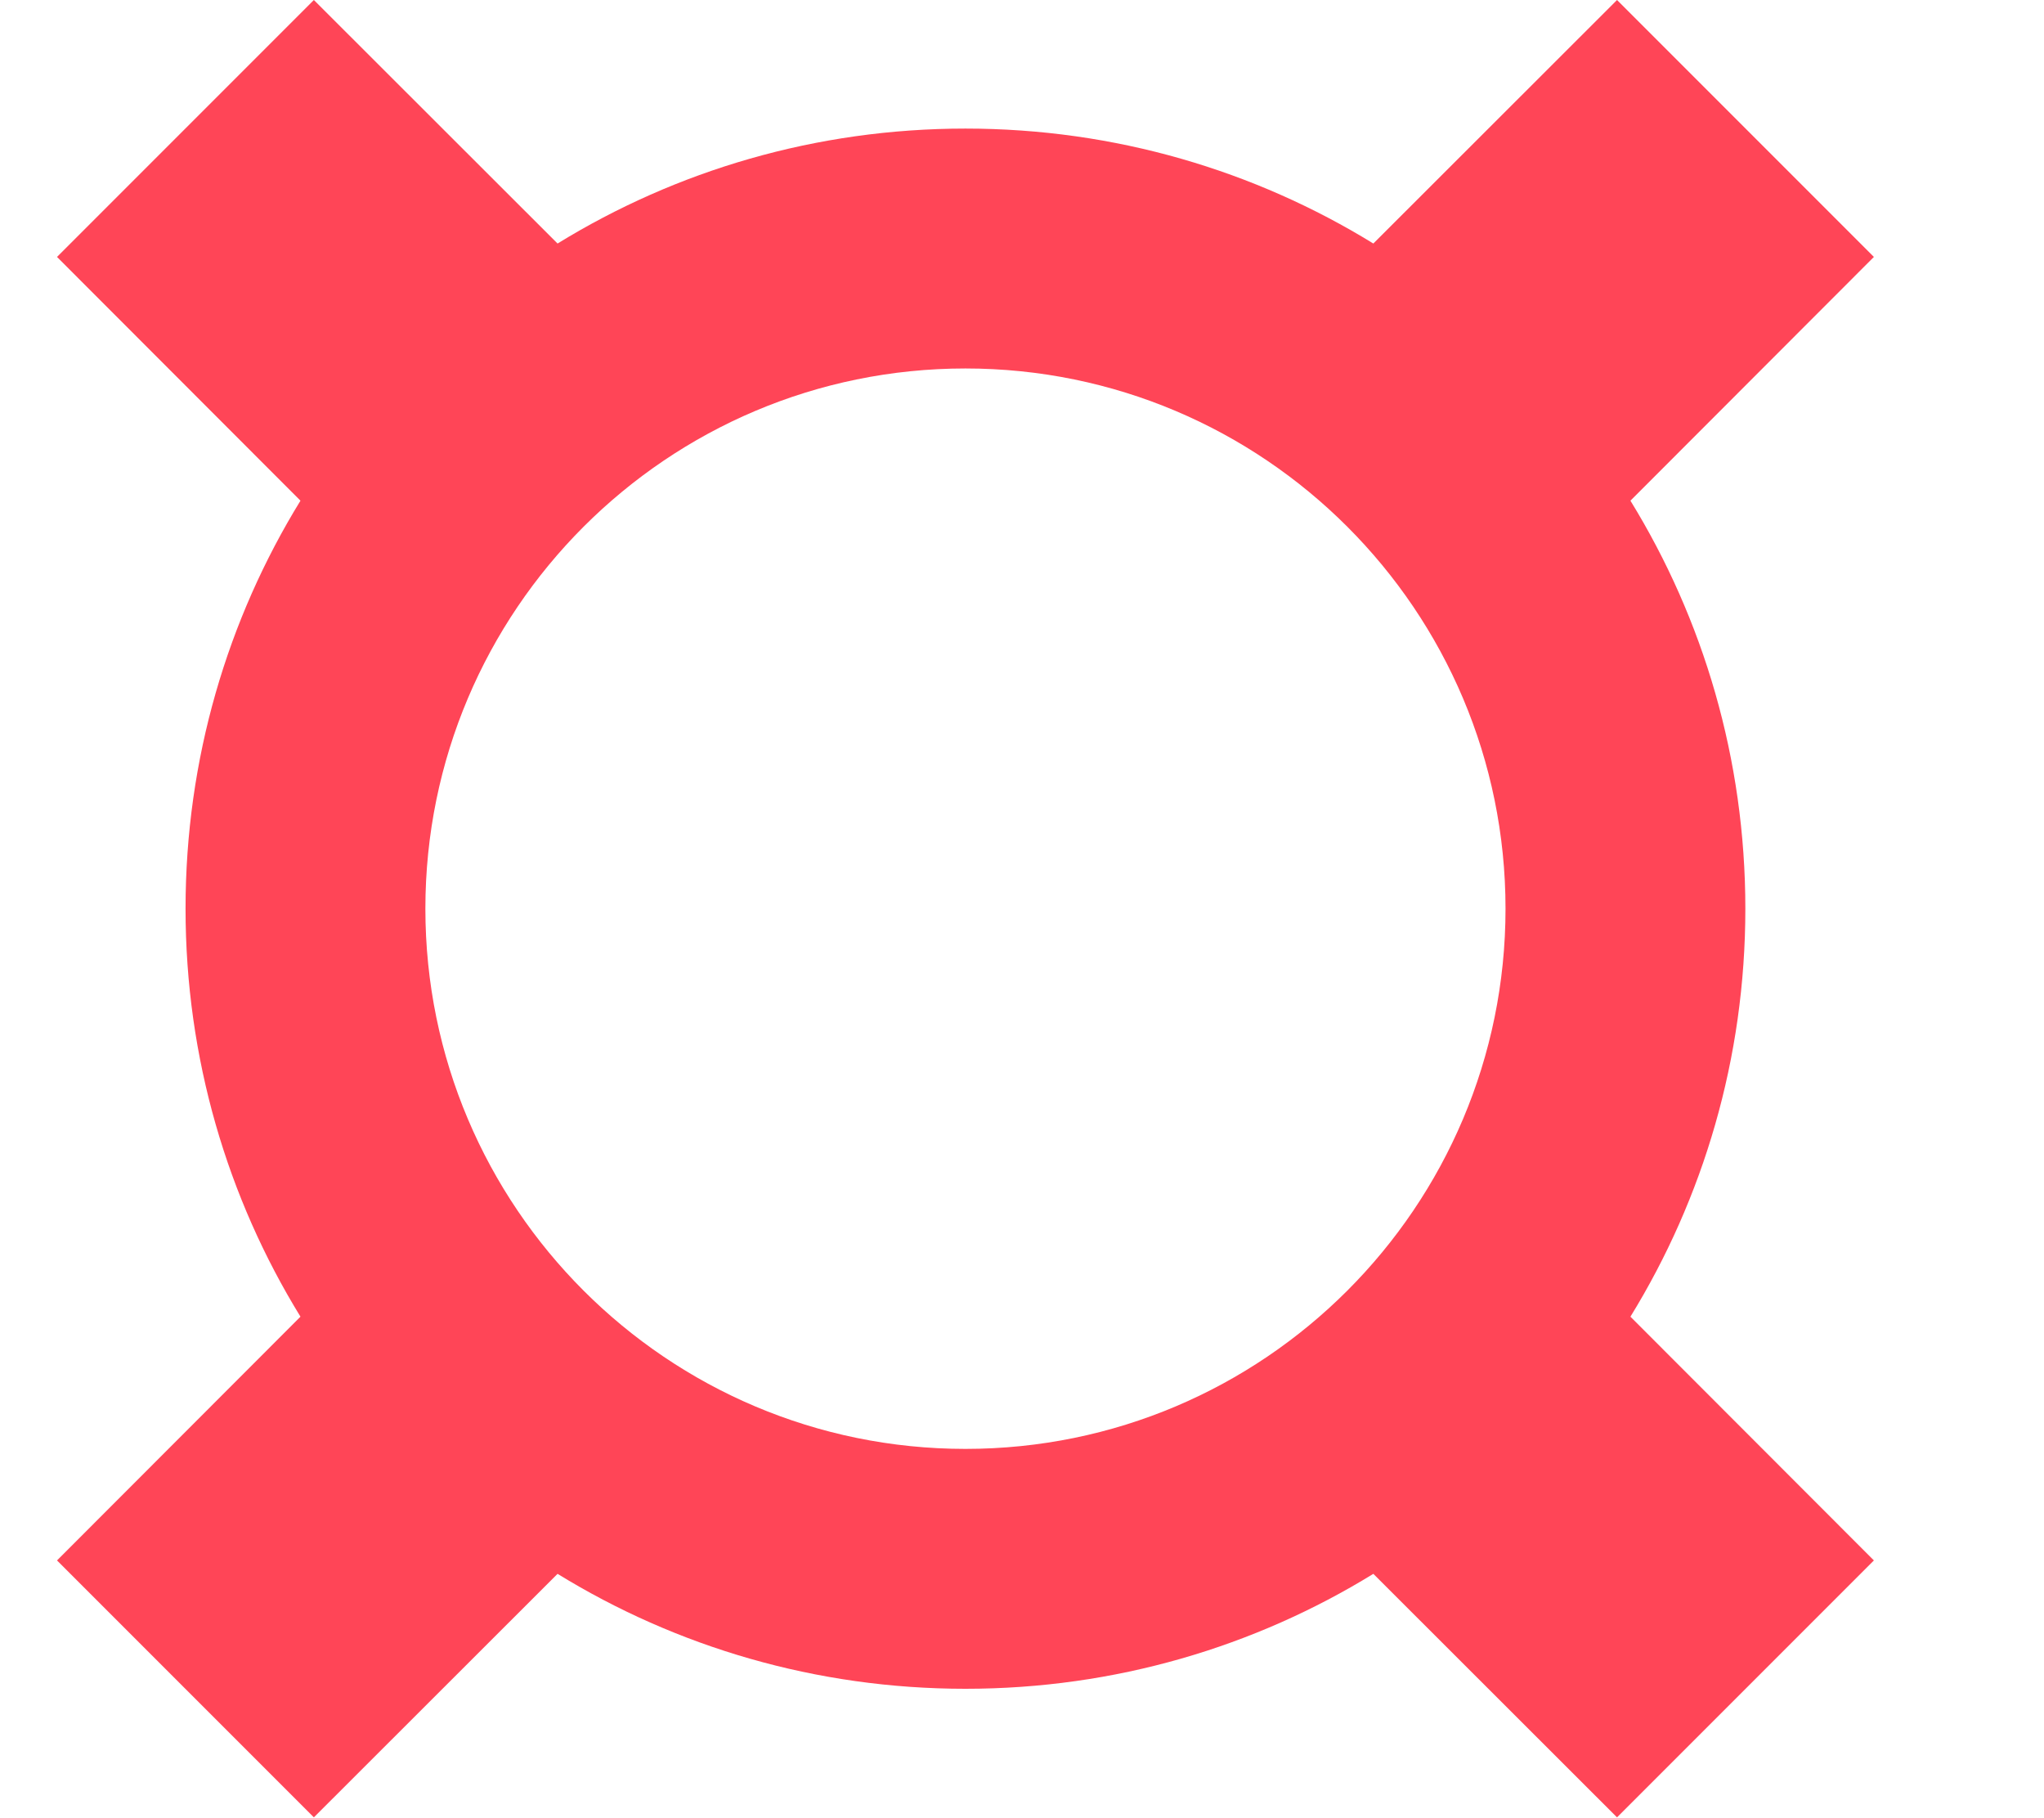
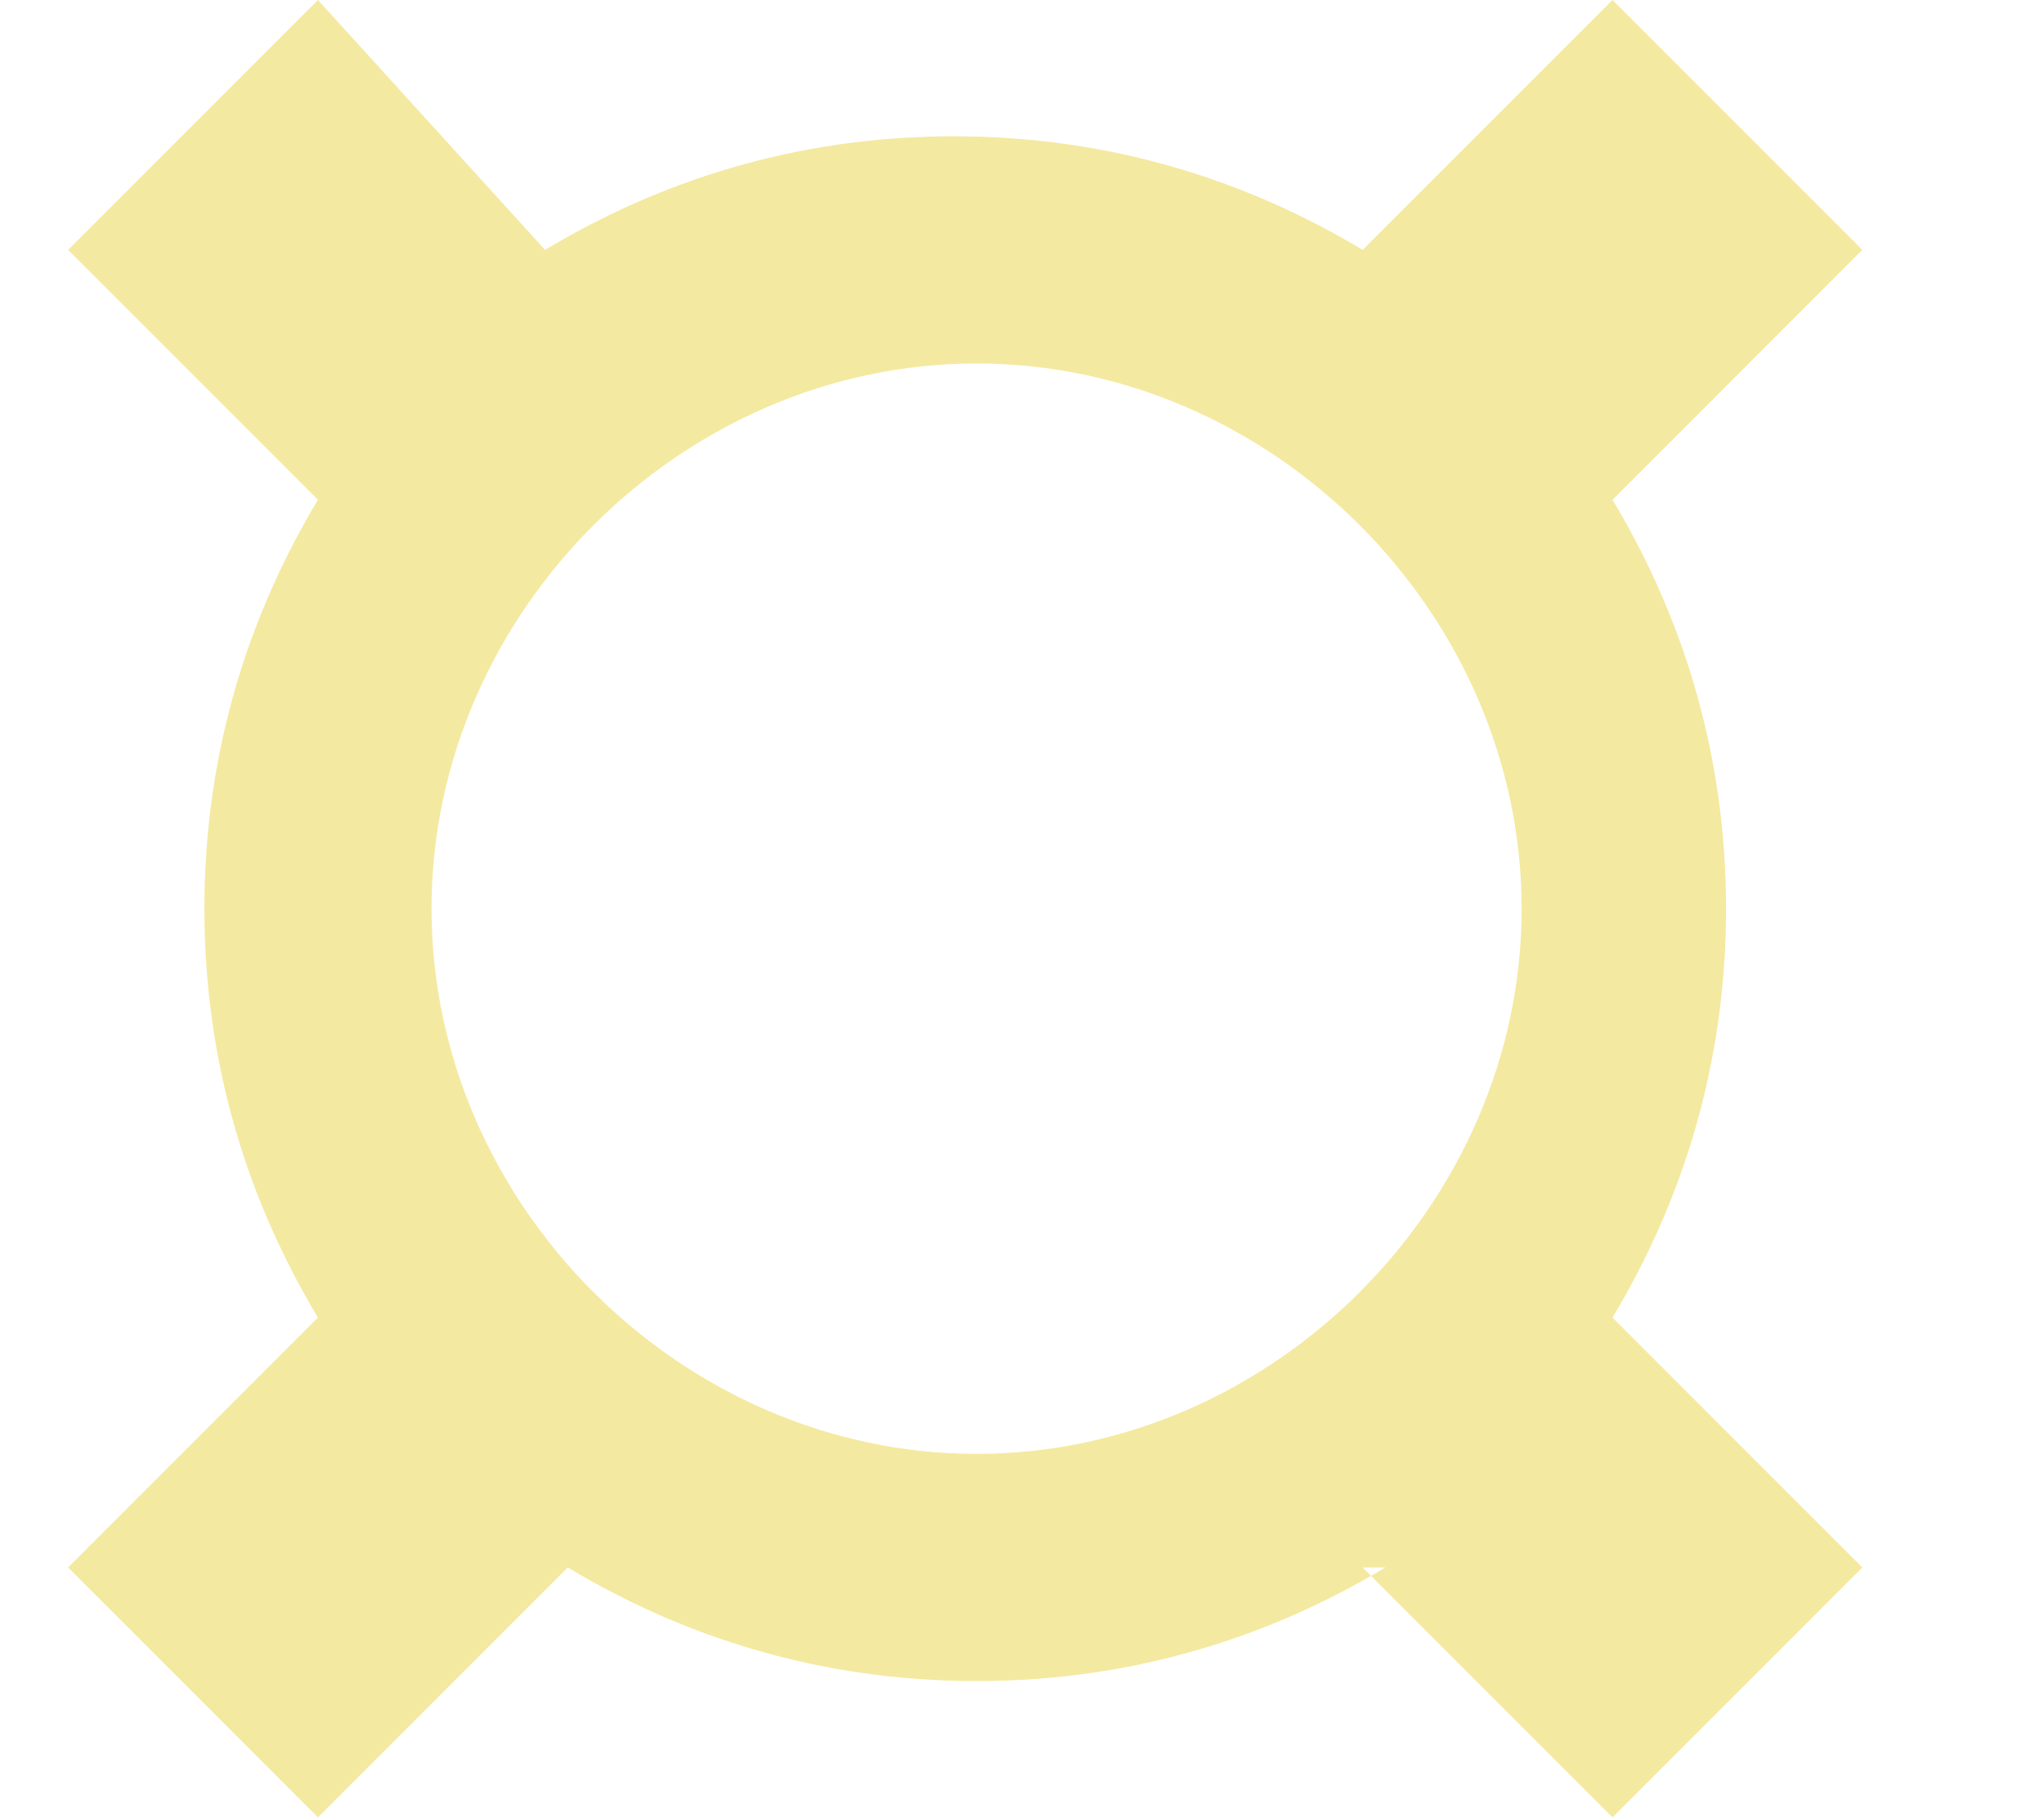
- <svg xmlns="http://www.w3.org/2000/svg" width="9" height="8" viewBox="0 0 9 8" fill="none">
-   <path fill-rule="evenodd" clip-rule="evenodd" d="M6.047 6.928L7.12 8L8.251 6.869L7.179 5.796C7.5 5.274 7.685 4.659 7.685 4C7.685 3.341 7.5 2.726 7.179 2.204L8.251 1.131L7.12 0L6.047 1.072C5.525 0.751 4.91 0.566 4.251 0.566C3.592 0.566 2.977 0.751 2.455 1.072L1.382 0L0.251 1.131L1.323 2.204C1.002 2.726 0.817 3.341 0.817 4C0.817 4.659 1.002 5.274 1.323 5.796L0.251 6.869L1.382 8L2.455 6.928C2.977 7.249 3.592 7.434 4.251 7.434C4.91 7.434 5.525 7.249 6.047 6.928ZM4.251 6.378C5.564 6.378 6.629 5.313 6.629 4C6.629 2.687 5.564 1.622 4.251 1.622C2.938 1.622 1.873 2.687 1.873 4C1.873 5.313 2.938 6.378 4.251 6.378Z" fill="#ff4557" />
+ <svg xmlns="http://www.w3.org/2000/svg" id="Layer_1" version="1.1" viewBox="0 0 9 8">
+   <defs>
+     <style>
+       .st0 {
+         fill: #f4e9a0;
+         fill-rule: evenodd;
+       }
+     </style>
+   </defs>
+   <path class="st0" d="M6,6.9l1.1,1.1,1.1-1.1-1.1-1.1c.3-.5.5-1.1.5-1.8s-.2-1.3-.5-1.8l1.1-1.1-1.1-1.1-1.1,1.1c-.5-.3-1.1-.5-1.8-.5s-1.3.2-1.8.5L1.4,0,.3,1.1l1.1,1.1c-.3.5-.5,1.1-.5,1.8s.2,1.3.5,1.8l-1.1,1.1,1.1,1.1,1.1-1.1c.5.3,1.1.5,1.8.5s1.3-.2,1.8-.5ZM4.3,6.4c1.3,0,2.4-1.1,2.4-2.4s-1.1-2.4-2.4-2.4S1.9,2.7,1.9,4s1.1,2.4,2.4,2.4Z" />
</svg>
